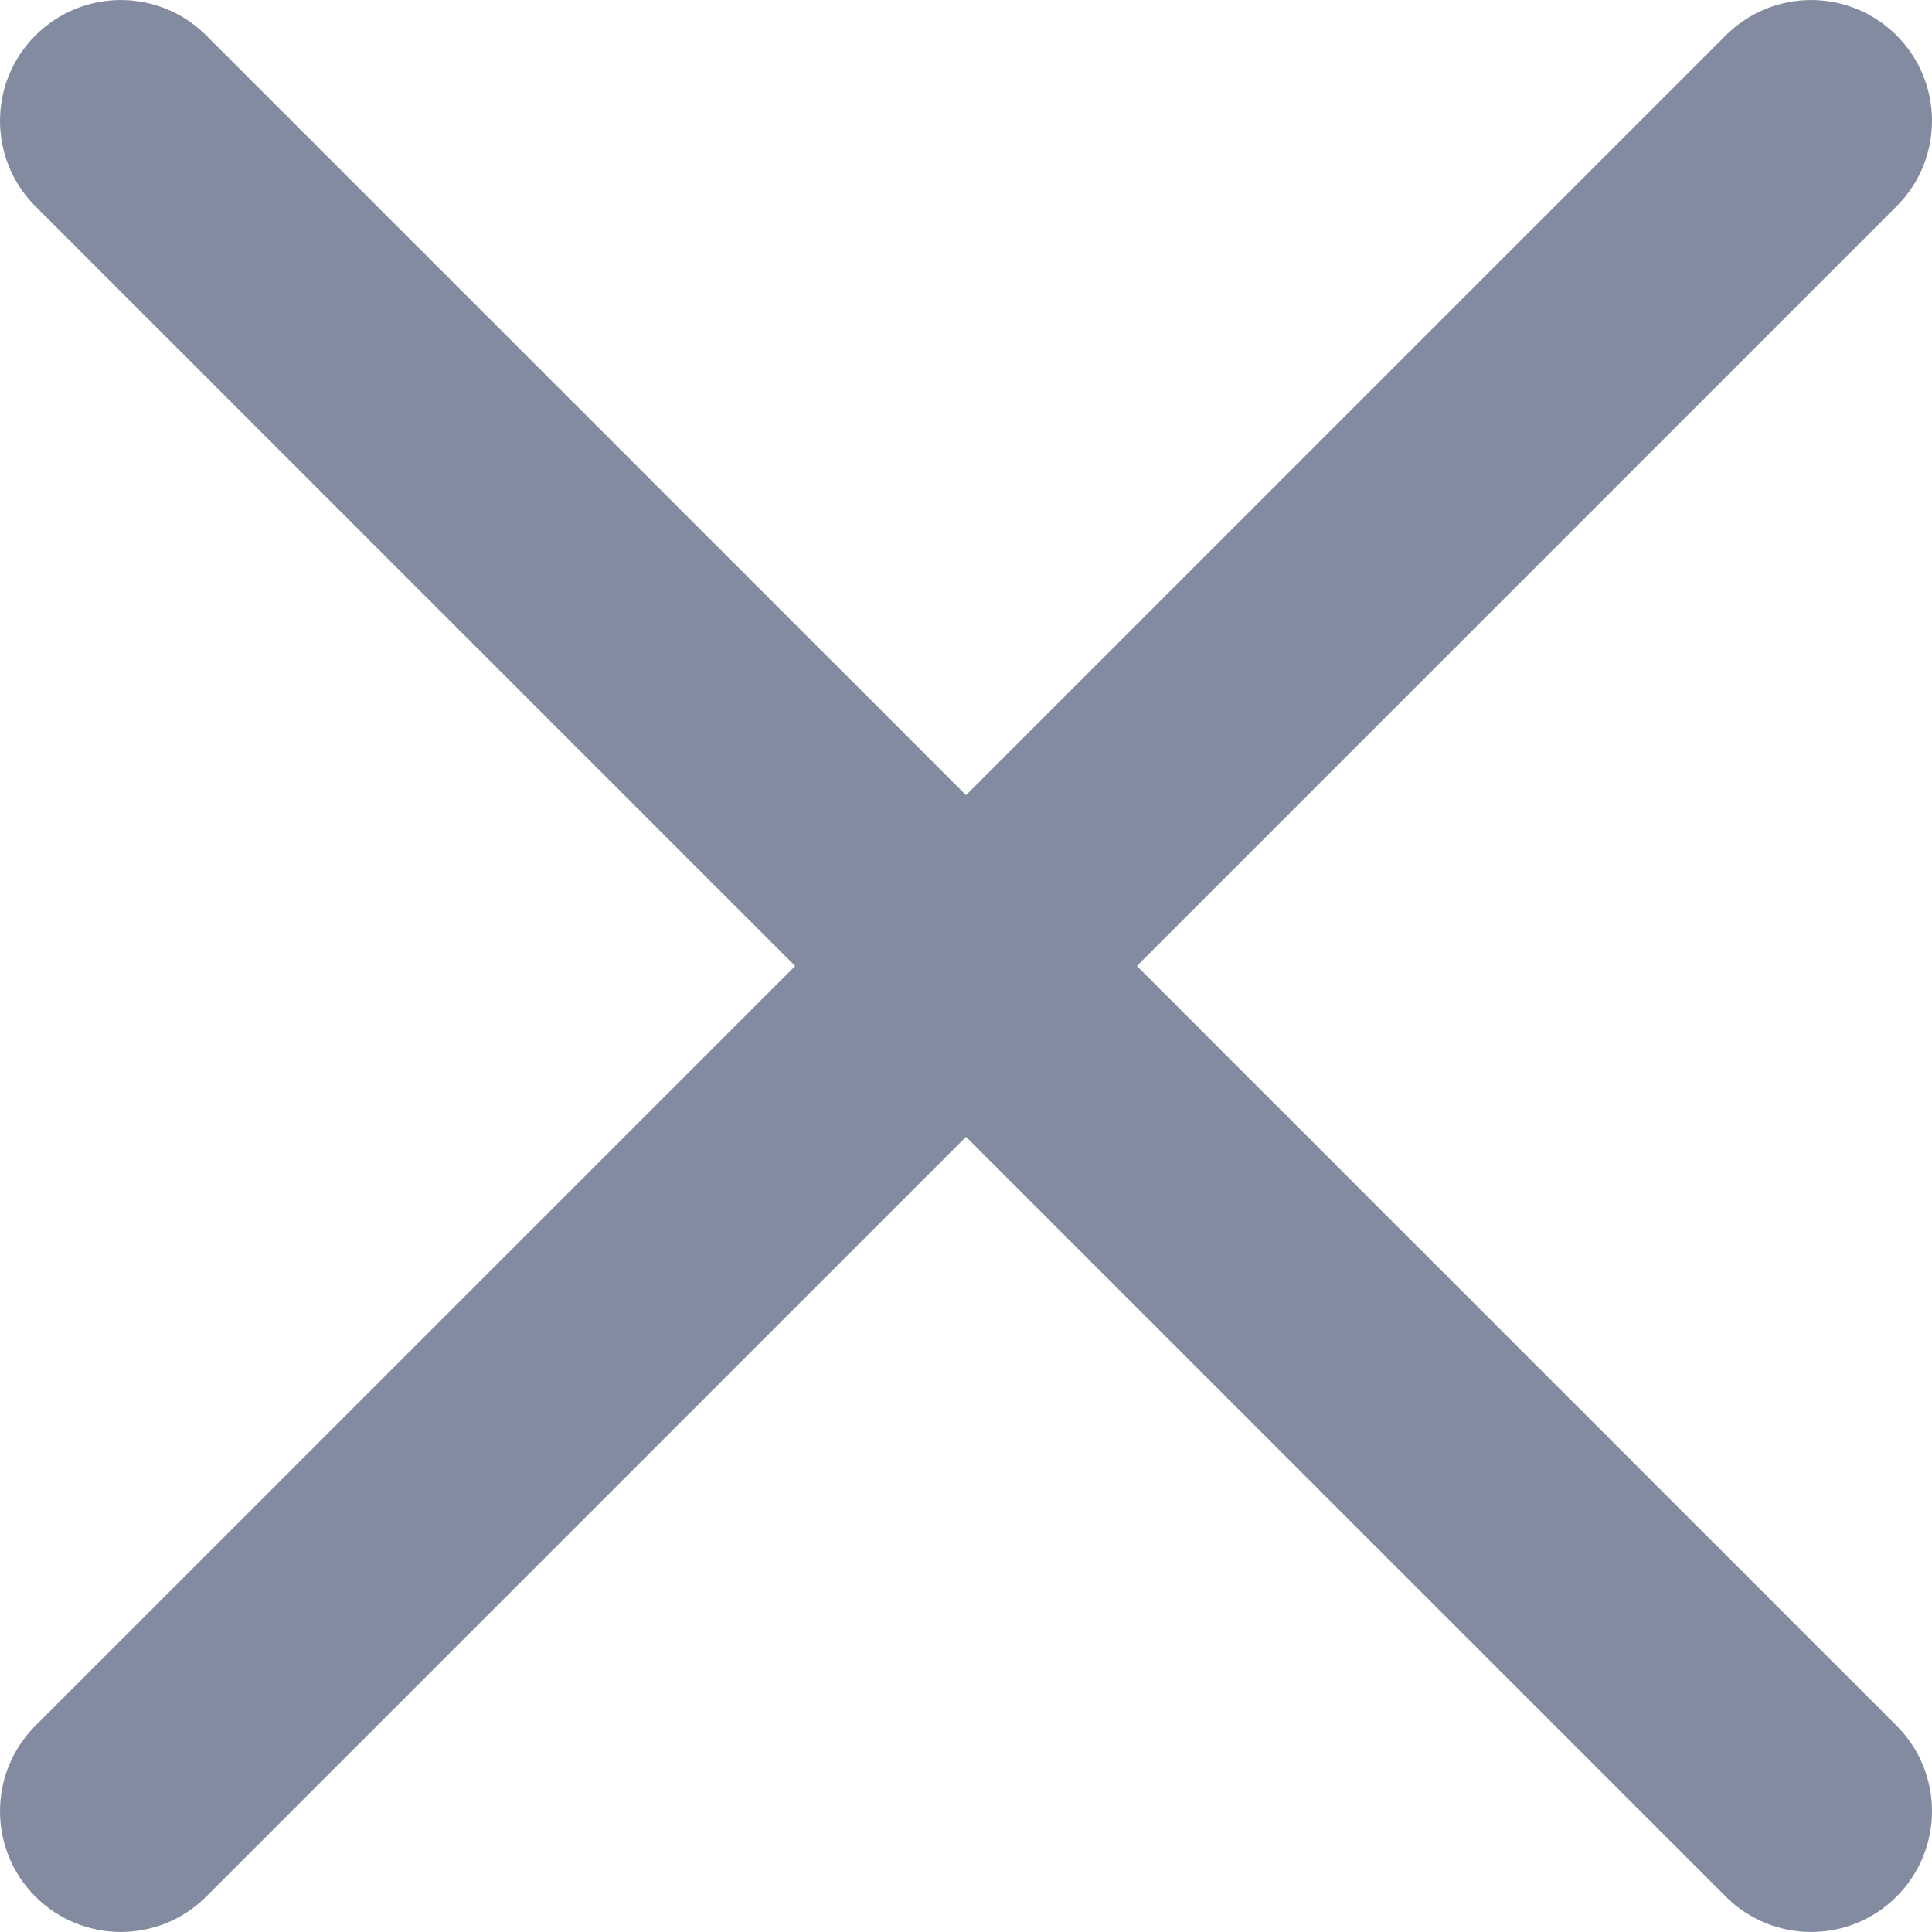
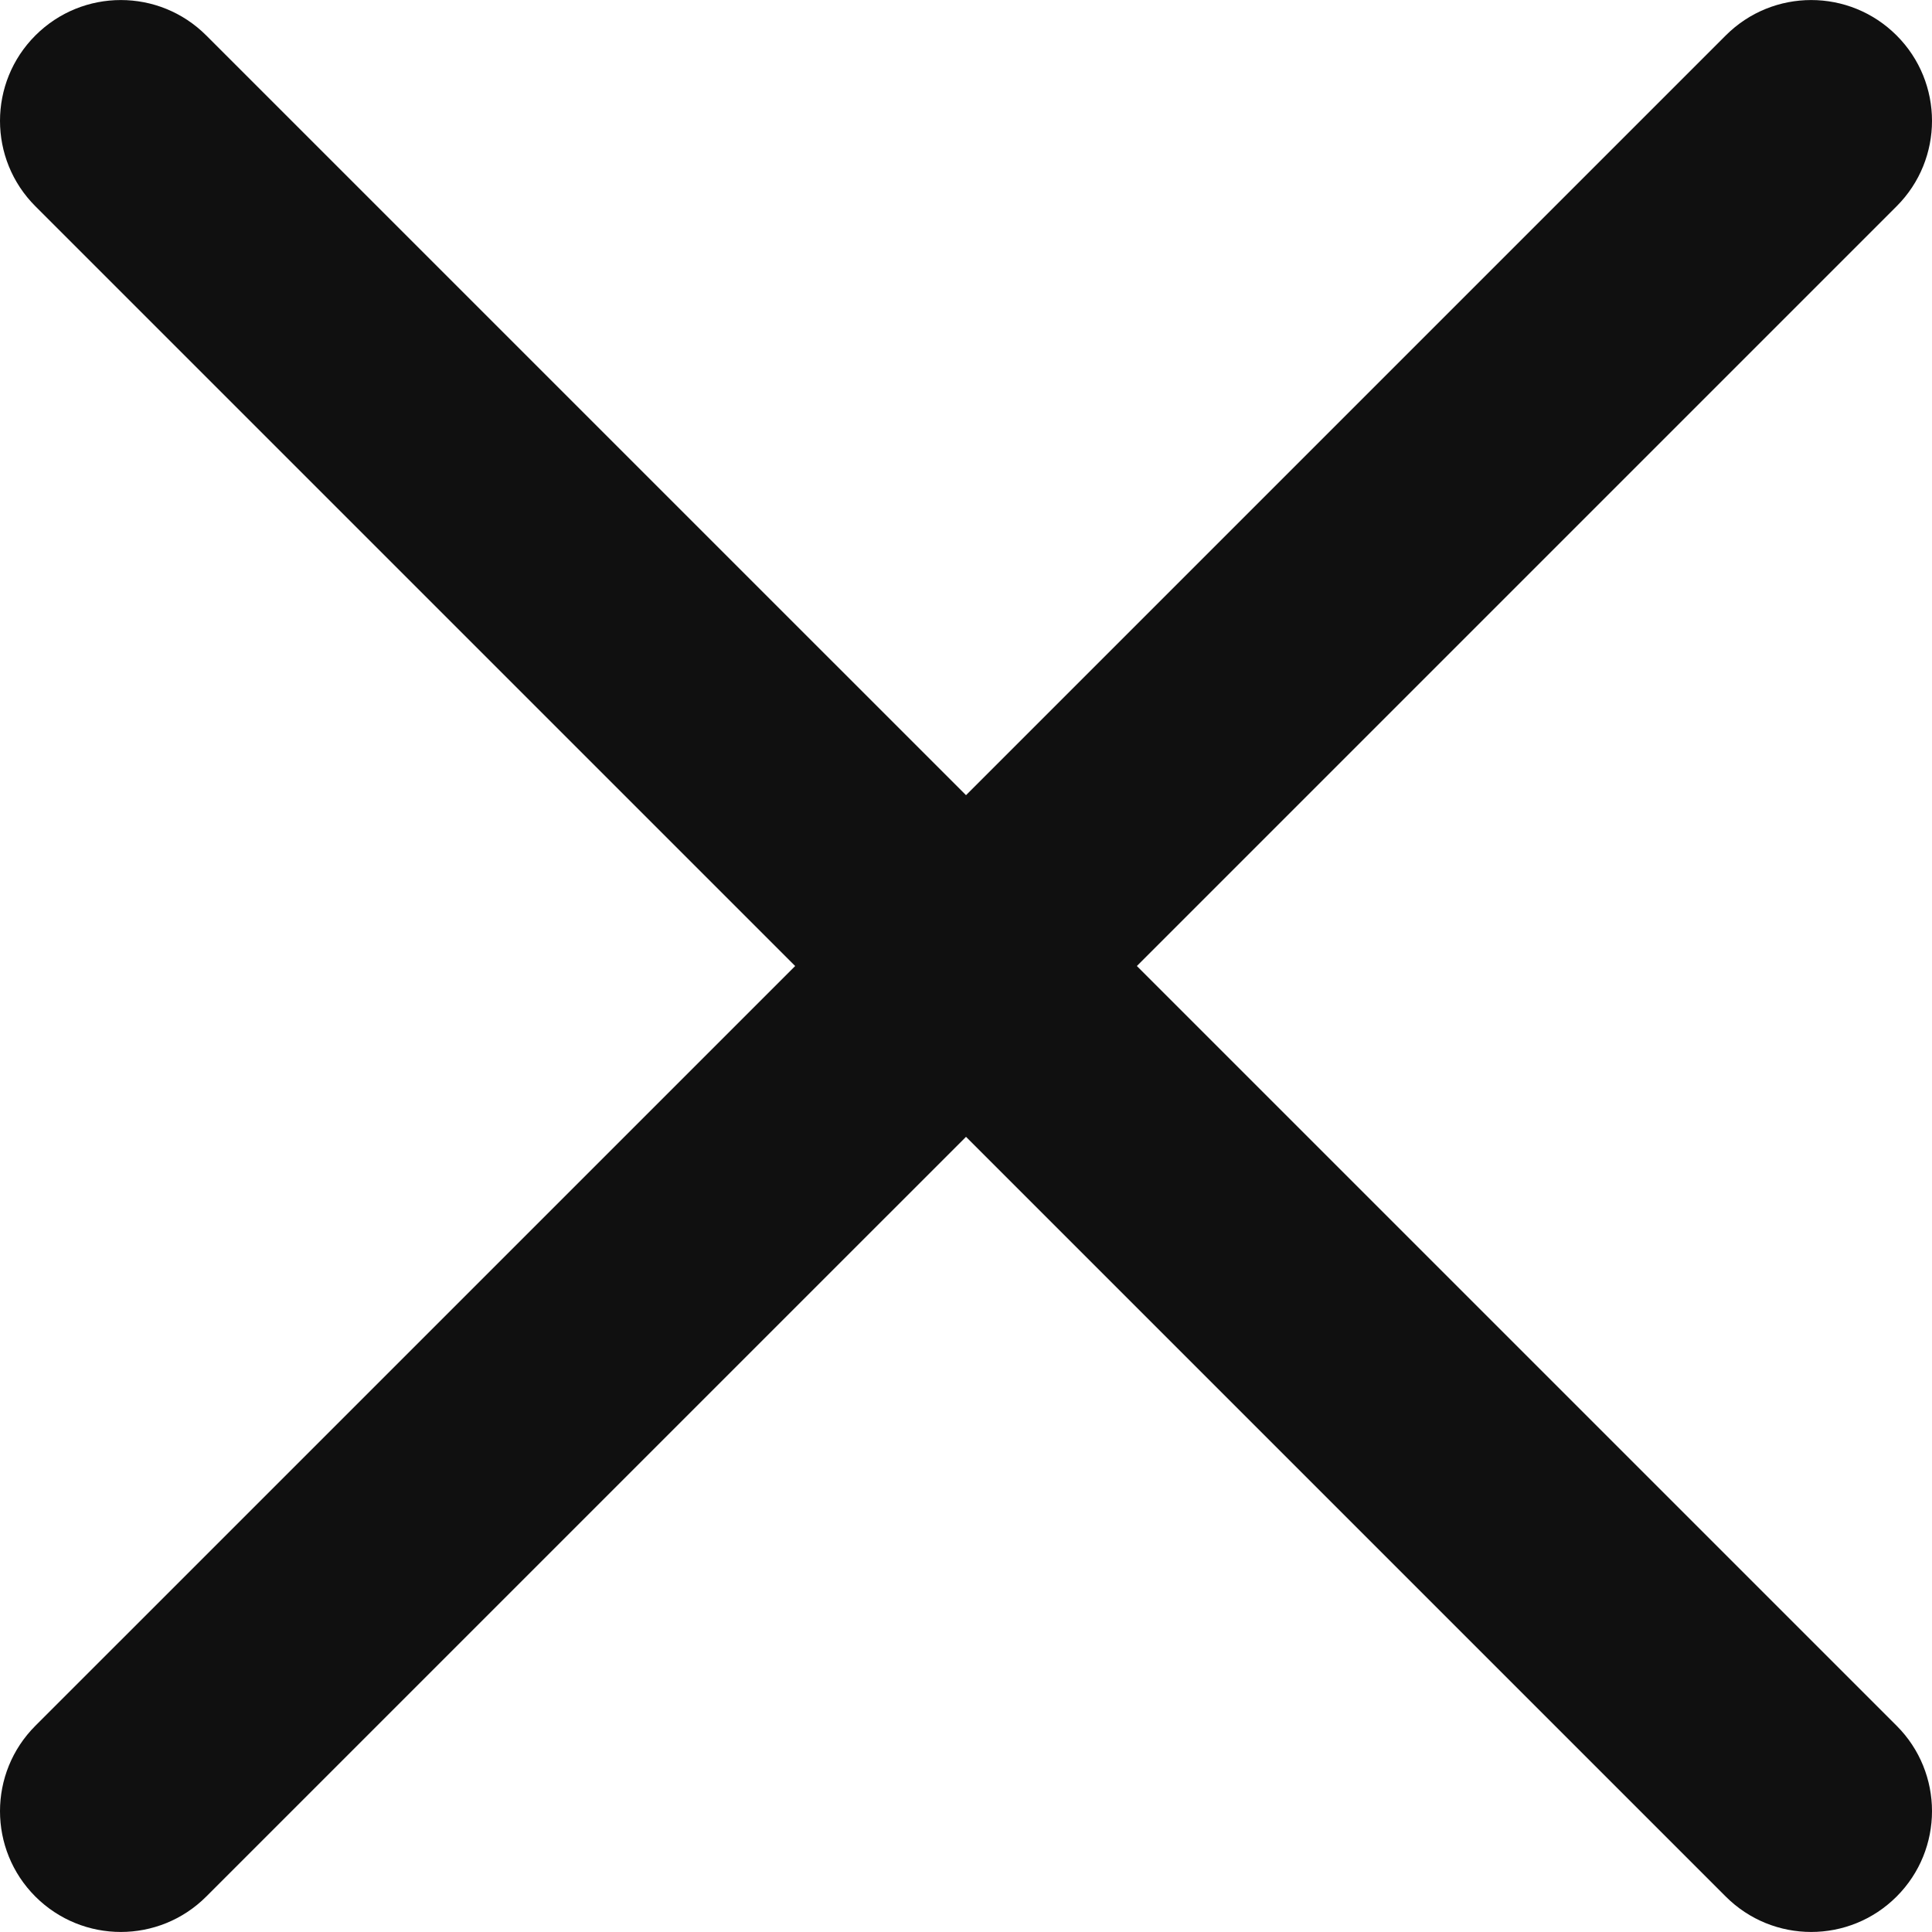
<svg xmlns="http://www.w3.org/2000/svg" version="1.1" id="Capa_1" x="0px" y="0px" viewBox="0 0 47.971 47.971" style="enable-background:new 0 0 47.971 47.971;" xml:space="preserve">
  <g>
    <g>
-       <path d="M28.228,23.986L47.092,5.122c1.172-1.171,1.172-3.071,0-4.242c-1.172-1.172-3.07-1.172-4.242,0L23.986,19.744L5.121,0.88   c-1.172-1.172-3.07-1.172-4.242,0c-1.172,1.171-1.172,3.071,0,4.242l18.865,18.864L0.879,42.85c-1.172,1.171-1.172,3.071,0,4.242   C1.465,47.677,2.233,47.97,3,47.97s1.535-0.293,2.121-0.879l18.865-18.864L42.85,47.091c0.586,0.586,1.354,0.879,2.121,0.879   s1.535-0.293,2.121-0.879c1.172-1.171,1.172-3.071,0-4.242L28.228,23.986z" data-original="#000000" class="active-path" data-old_color="#000000" fill="#828BA0" />
+       <path d="M28.228,23.986L47.092,5.122c1.172-1.171,1.172-3.071,0-4.242c-1.172-1.172-3.07-1.172-4.242,0L23.986,19.744L5.121,0.88   c-1.172-1.172-3.07-1.172-4.242,0c-1.172,1.171-1.172,3.071,0,4.242l18.865,18.864L0.879,42.85c-1.172,1.171-1.172,3.071,0,4.242   C1.465,47.677,2.233,47.97,3,47.97s1.535-0.293,2.121-0.879l18.865-18.864L42.85,47.091c0.586,0.586,1.354,0.879,2.121,0.879   s1.535-0.293,2.121-0.879c1.172-1.171,1.172-3.071,0-4.242L28.228,23.986z" data-original="#000000" class="active-path" data-old_color="#000000" fill="#101010" />
    </g>
  </g>
</svg>
